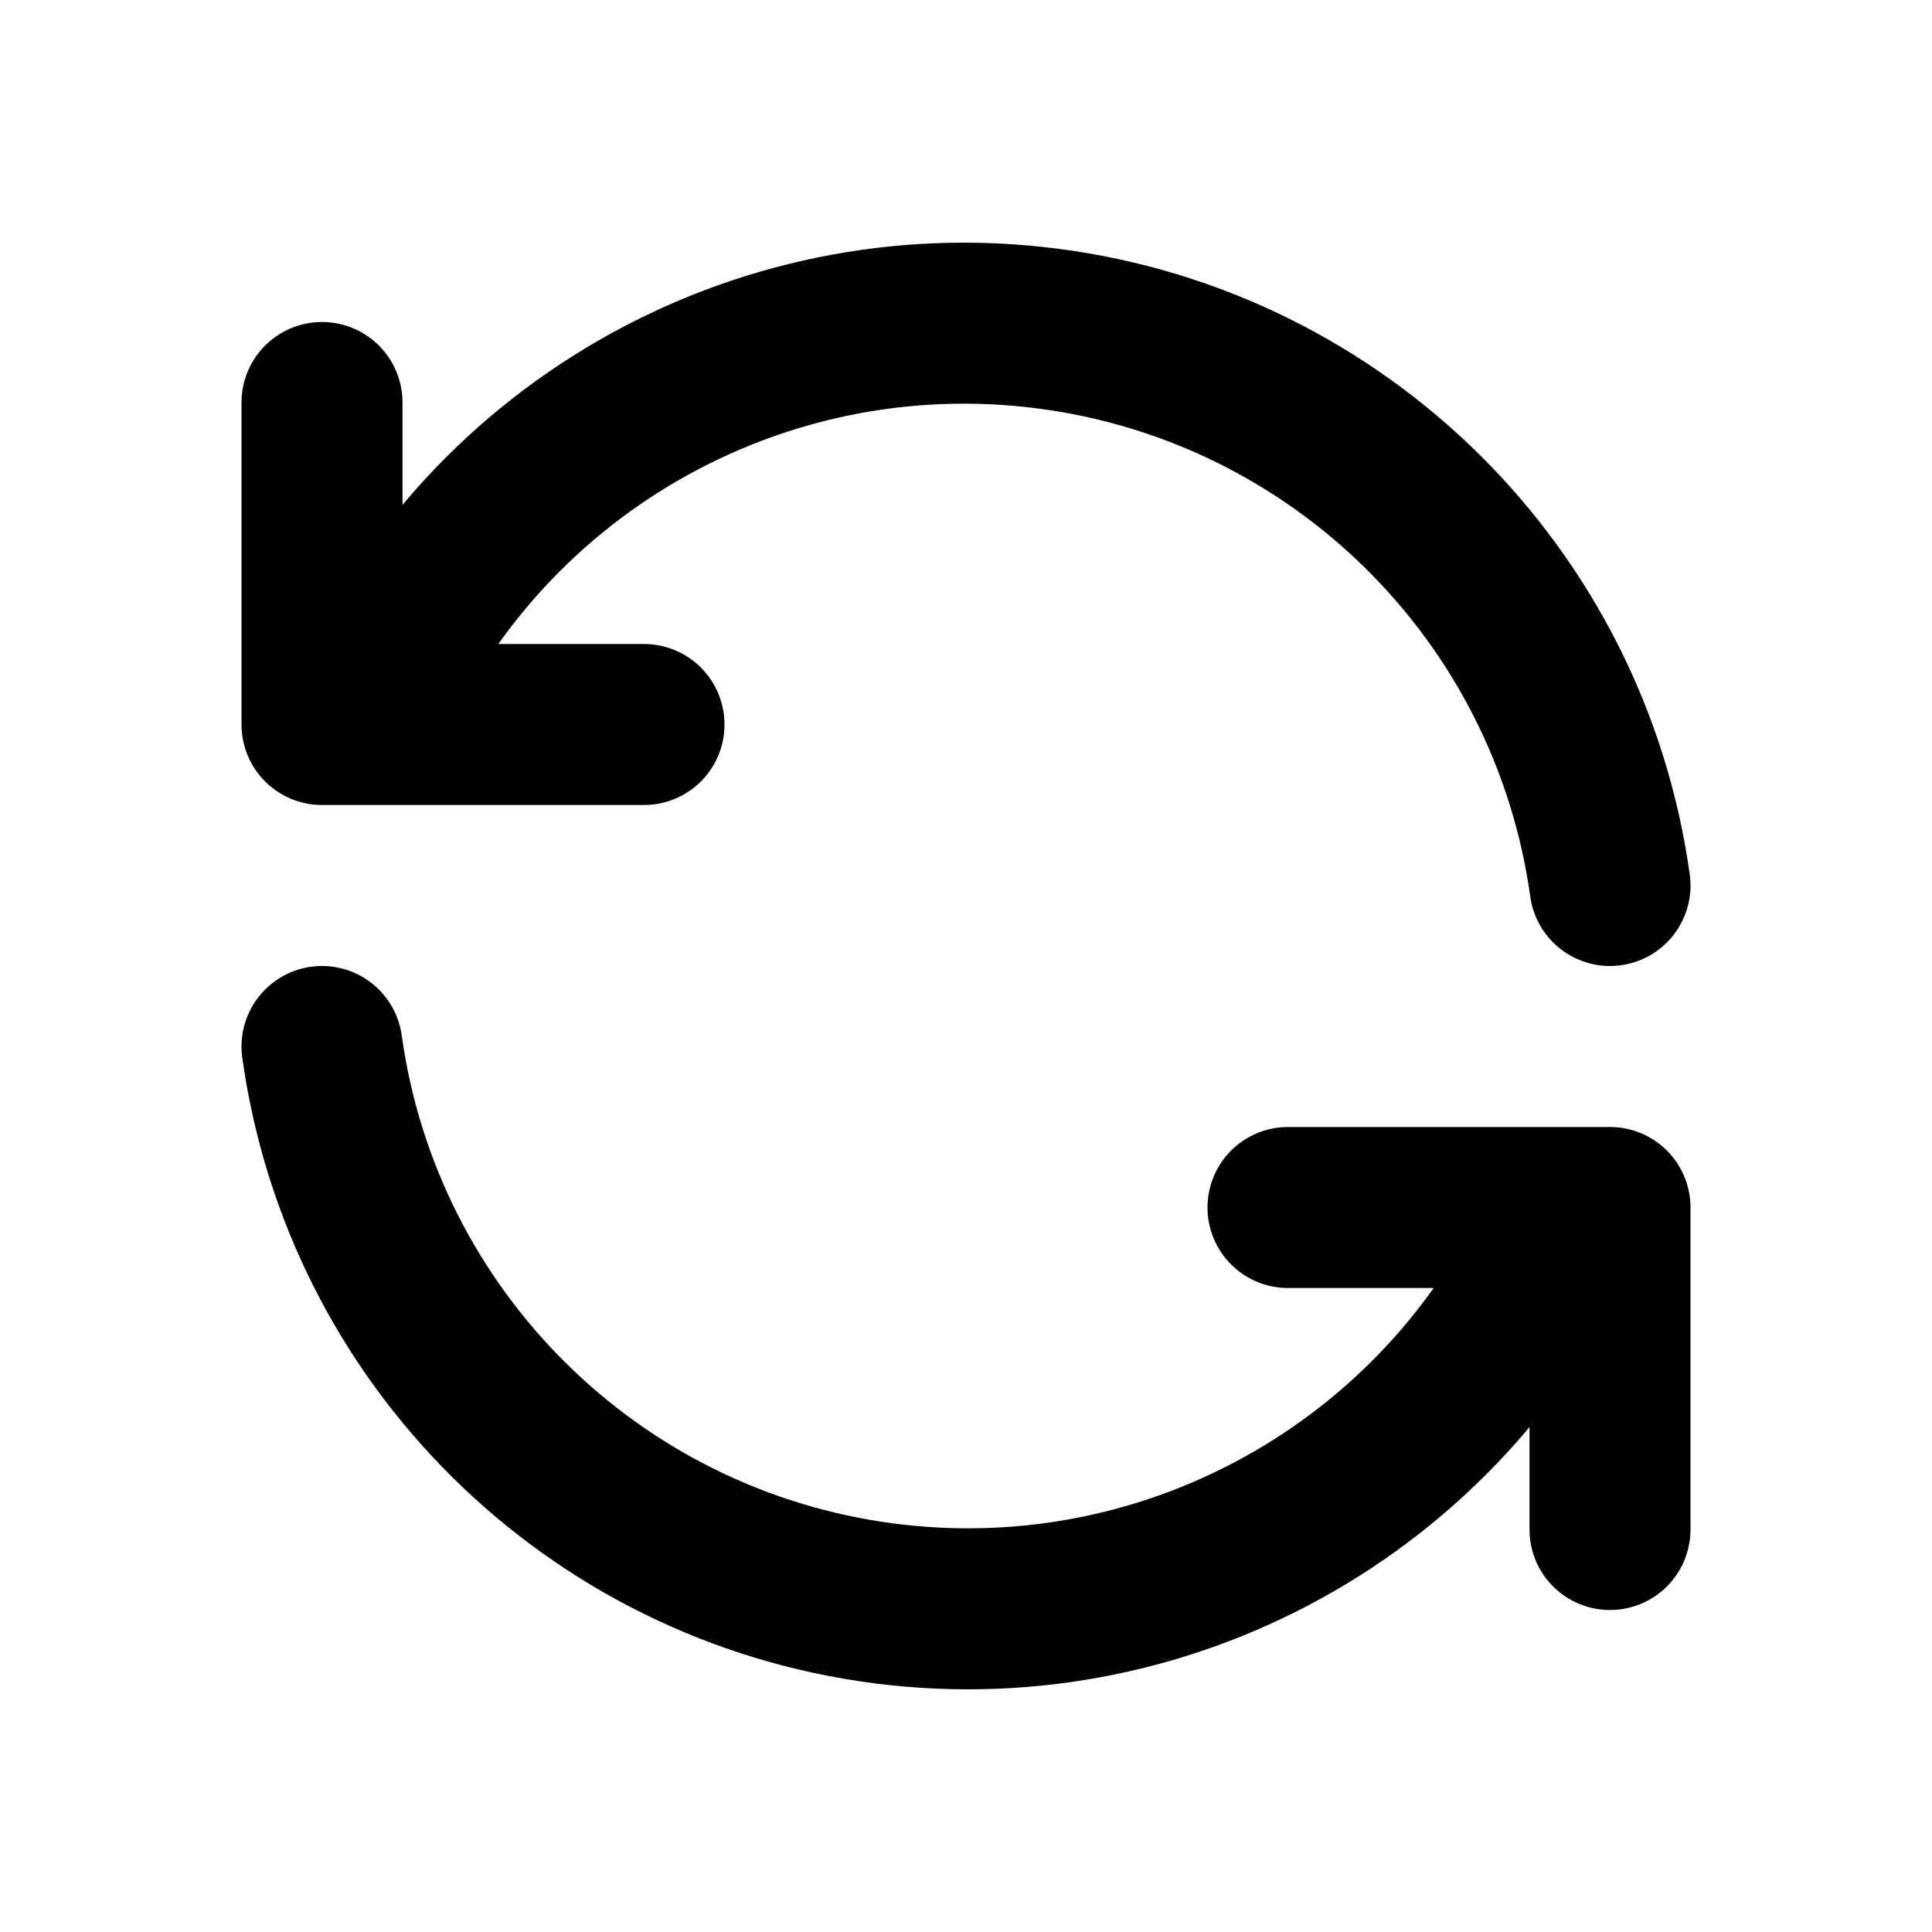
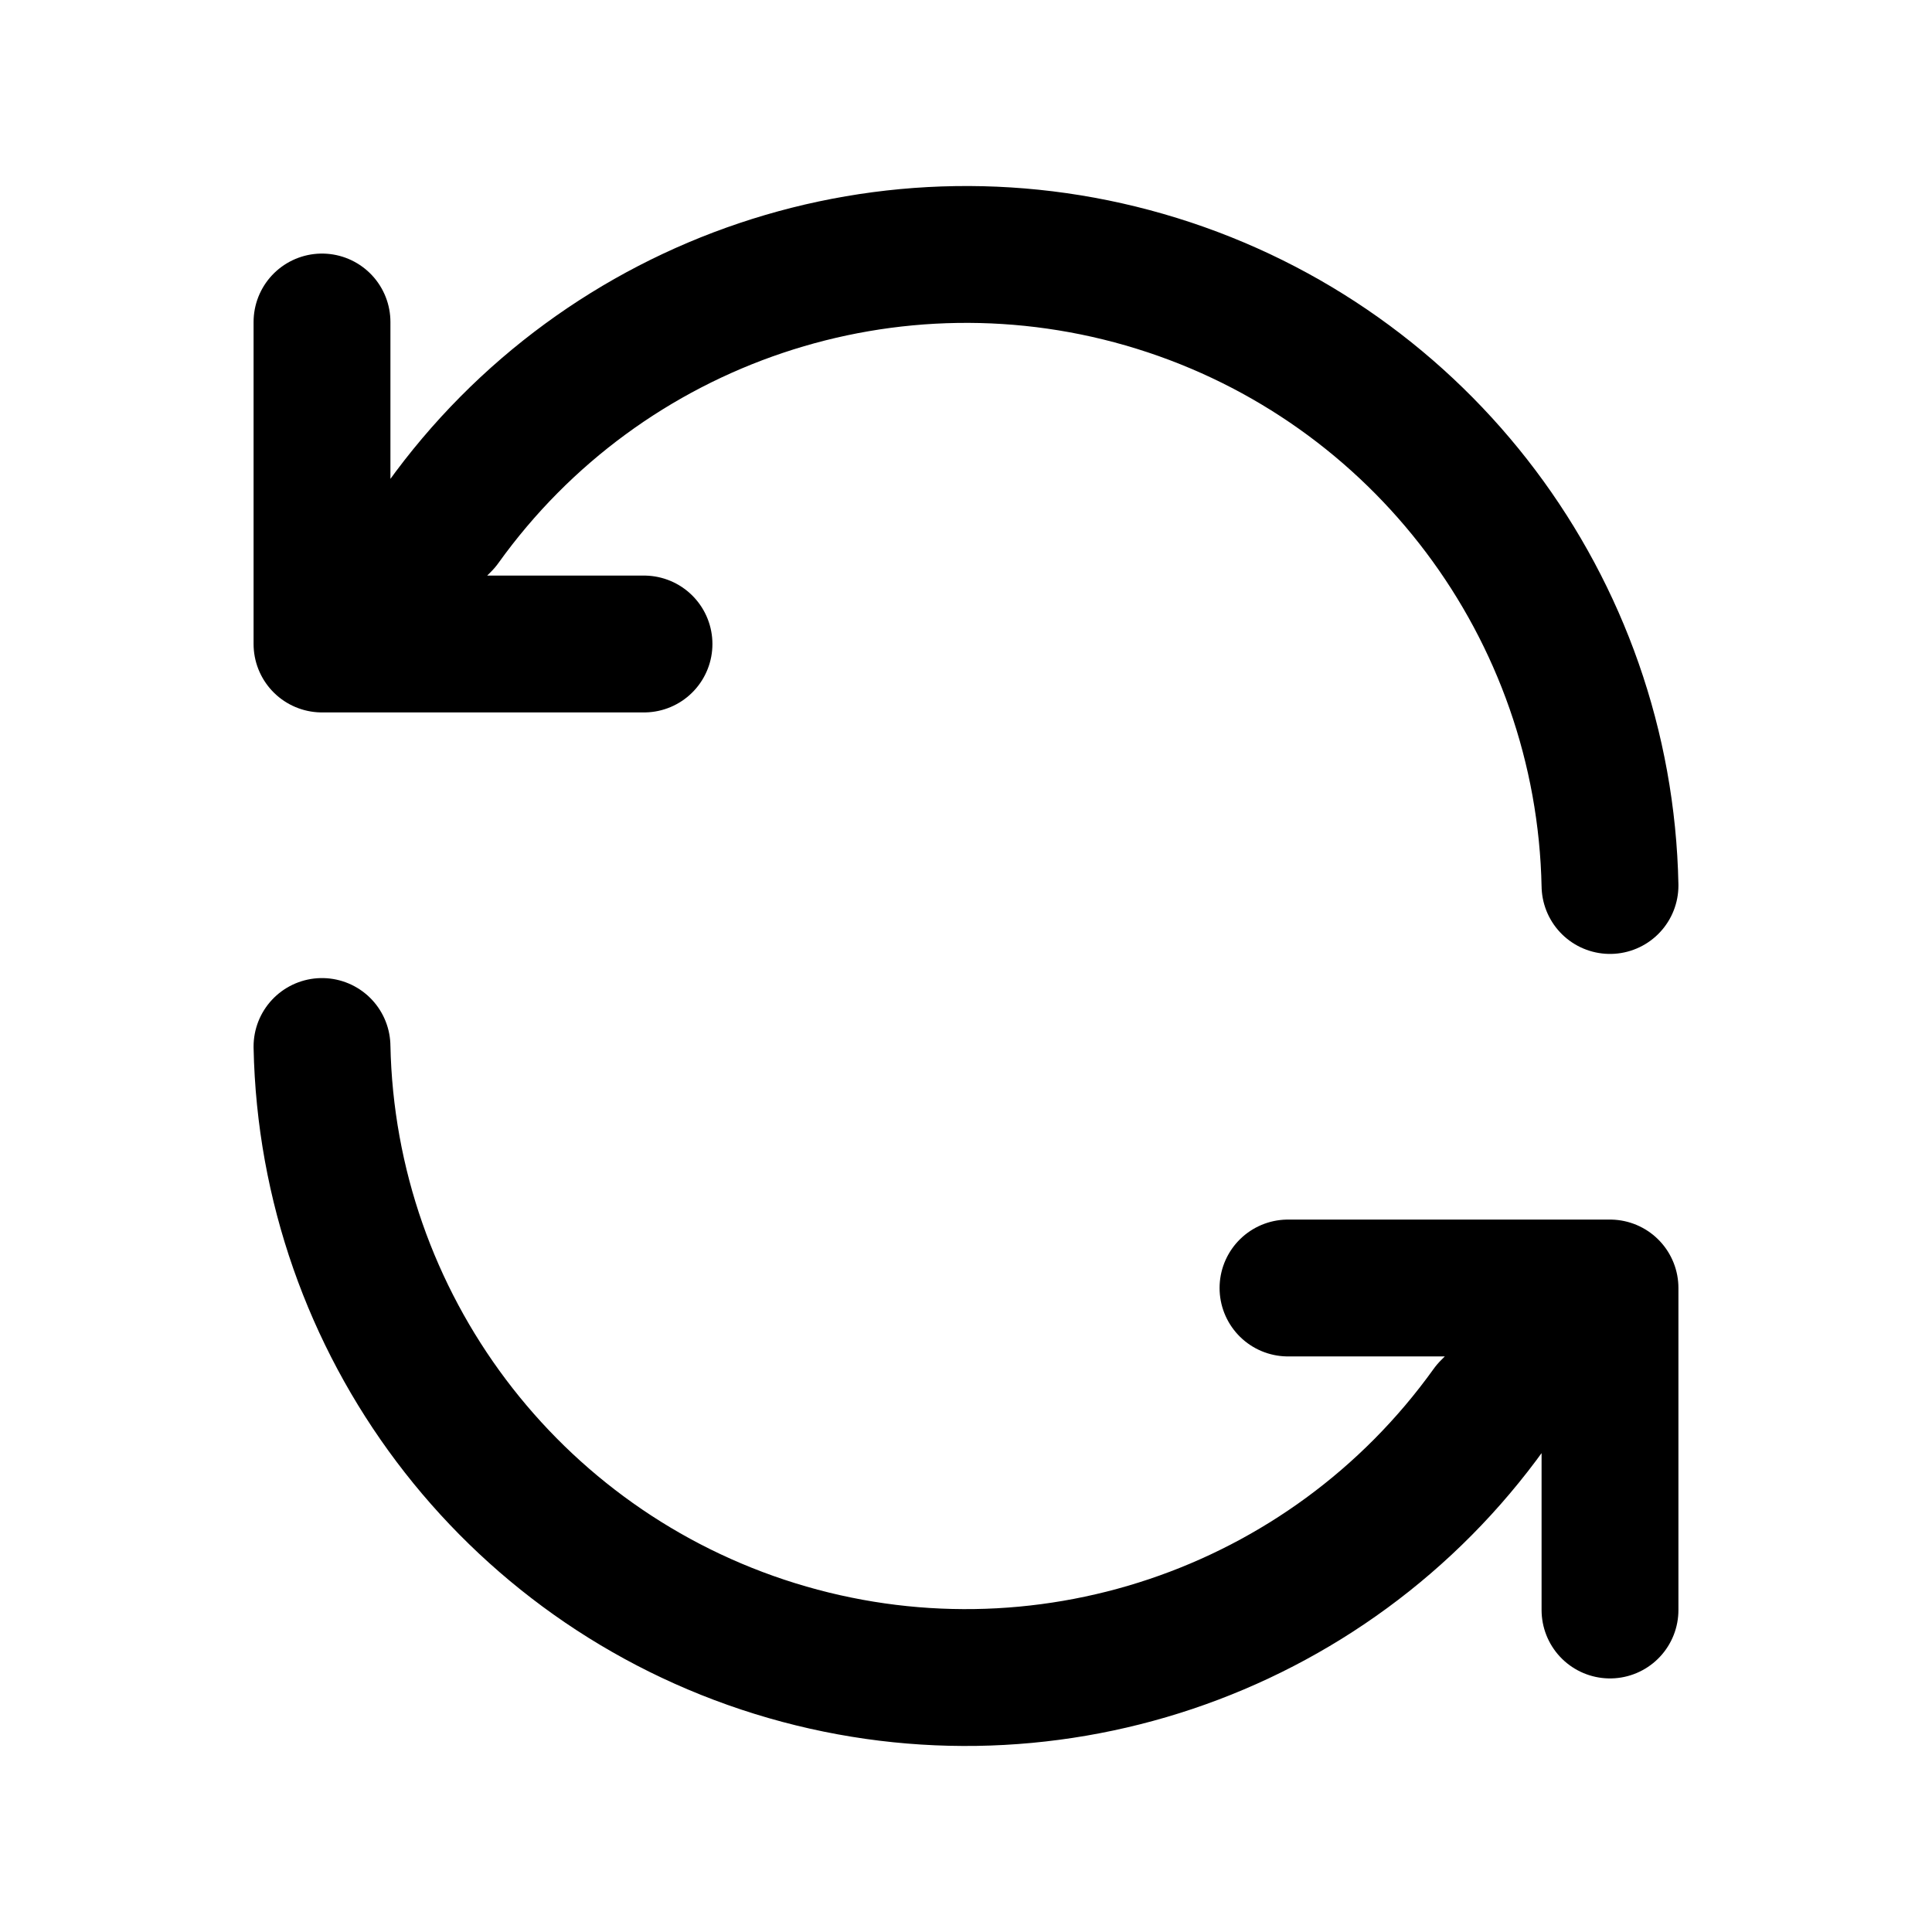
- <svg xmlns="http://www.w3.org/2000/svg" viewBox="0 0 24 24">
-   <path stroke-width="2" stroke="currentColor" fill="none" stroke-linecap="round" stroke-linejoin="round" d="M20 11a8.1 8.1 0 0 0 -15.5 -2m-.5 -4v4h4M4 13a8.1 8.1 0 0 0 15.5 2m.5 4v-4h-4" />
+ <svg xmlns="http://www.w3.org/2000/svg" viewBox="0 0 24 24" fill="none" stroke="currentColor" stroke-width="1.7" stroke-linecap="round" stroke-linejoin="round">
+   <path d="M20 11a8 8 0 0 0-14.5-4.5L4 8M4 4v4h4M4 13a8 8 0 0 0 14.5 4.5L20 16m0 4v-4h-4" />
</svg>
